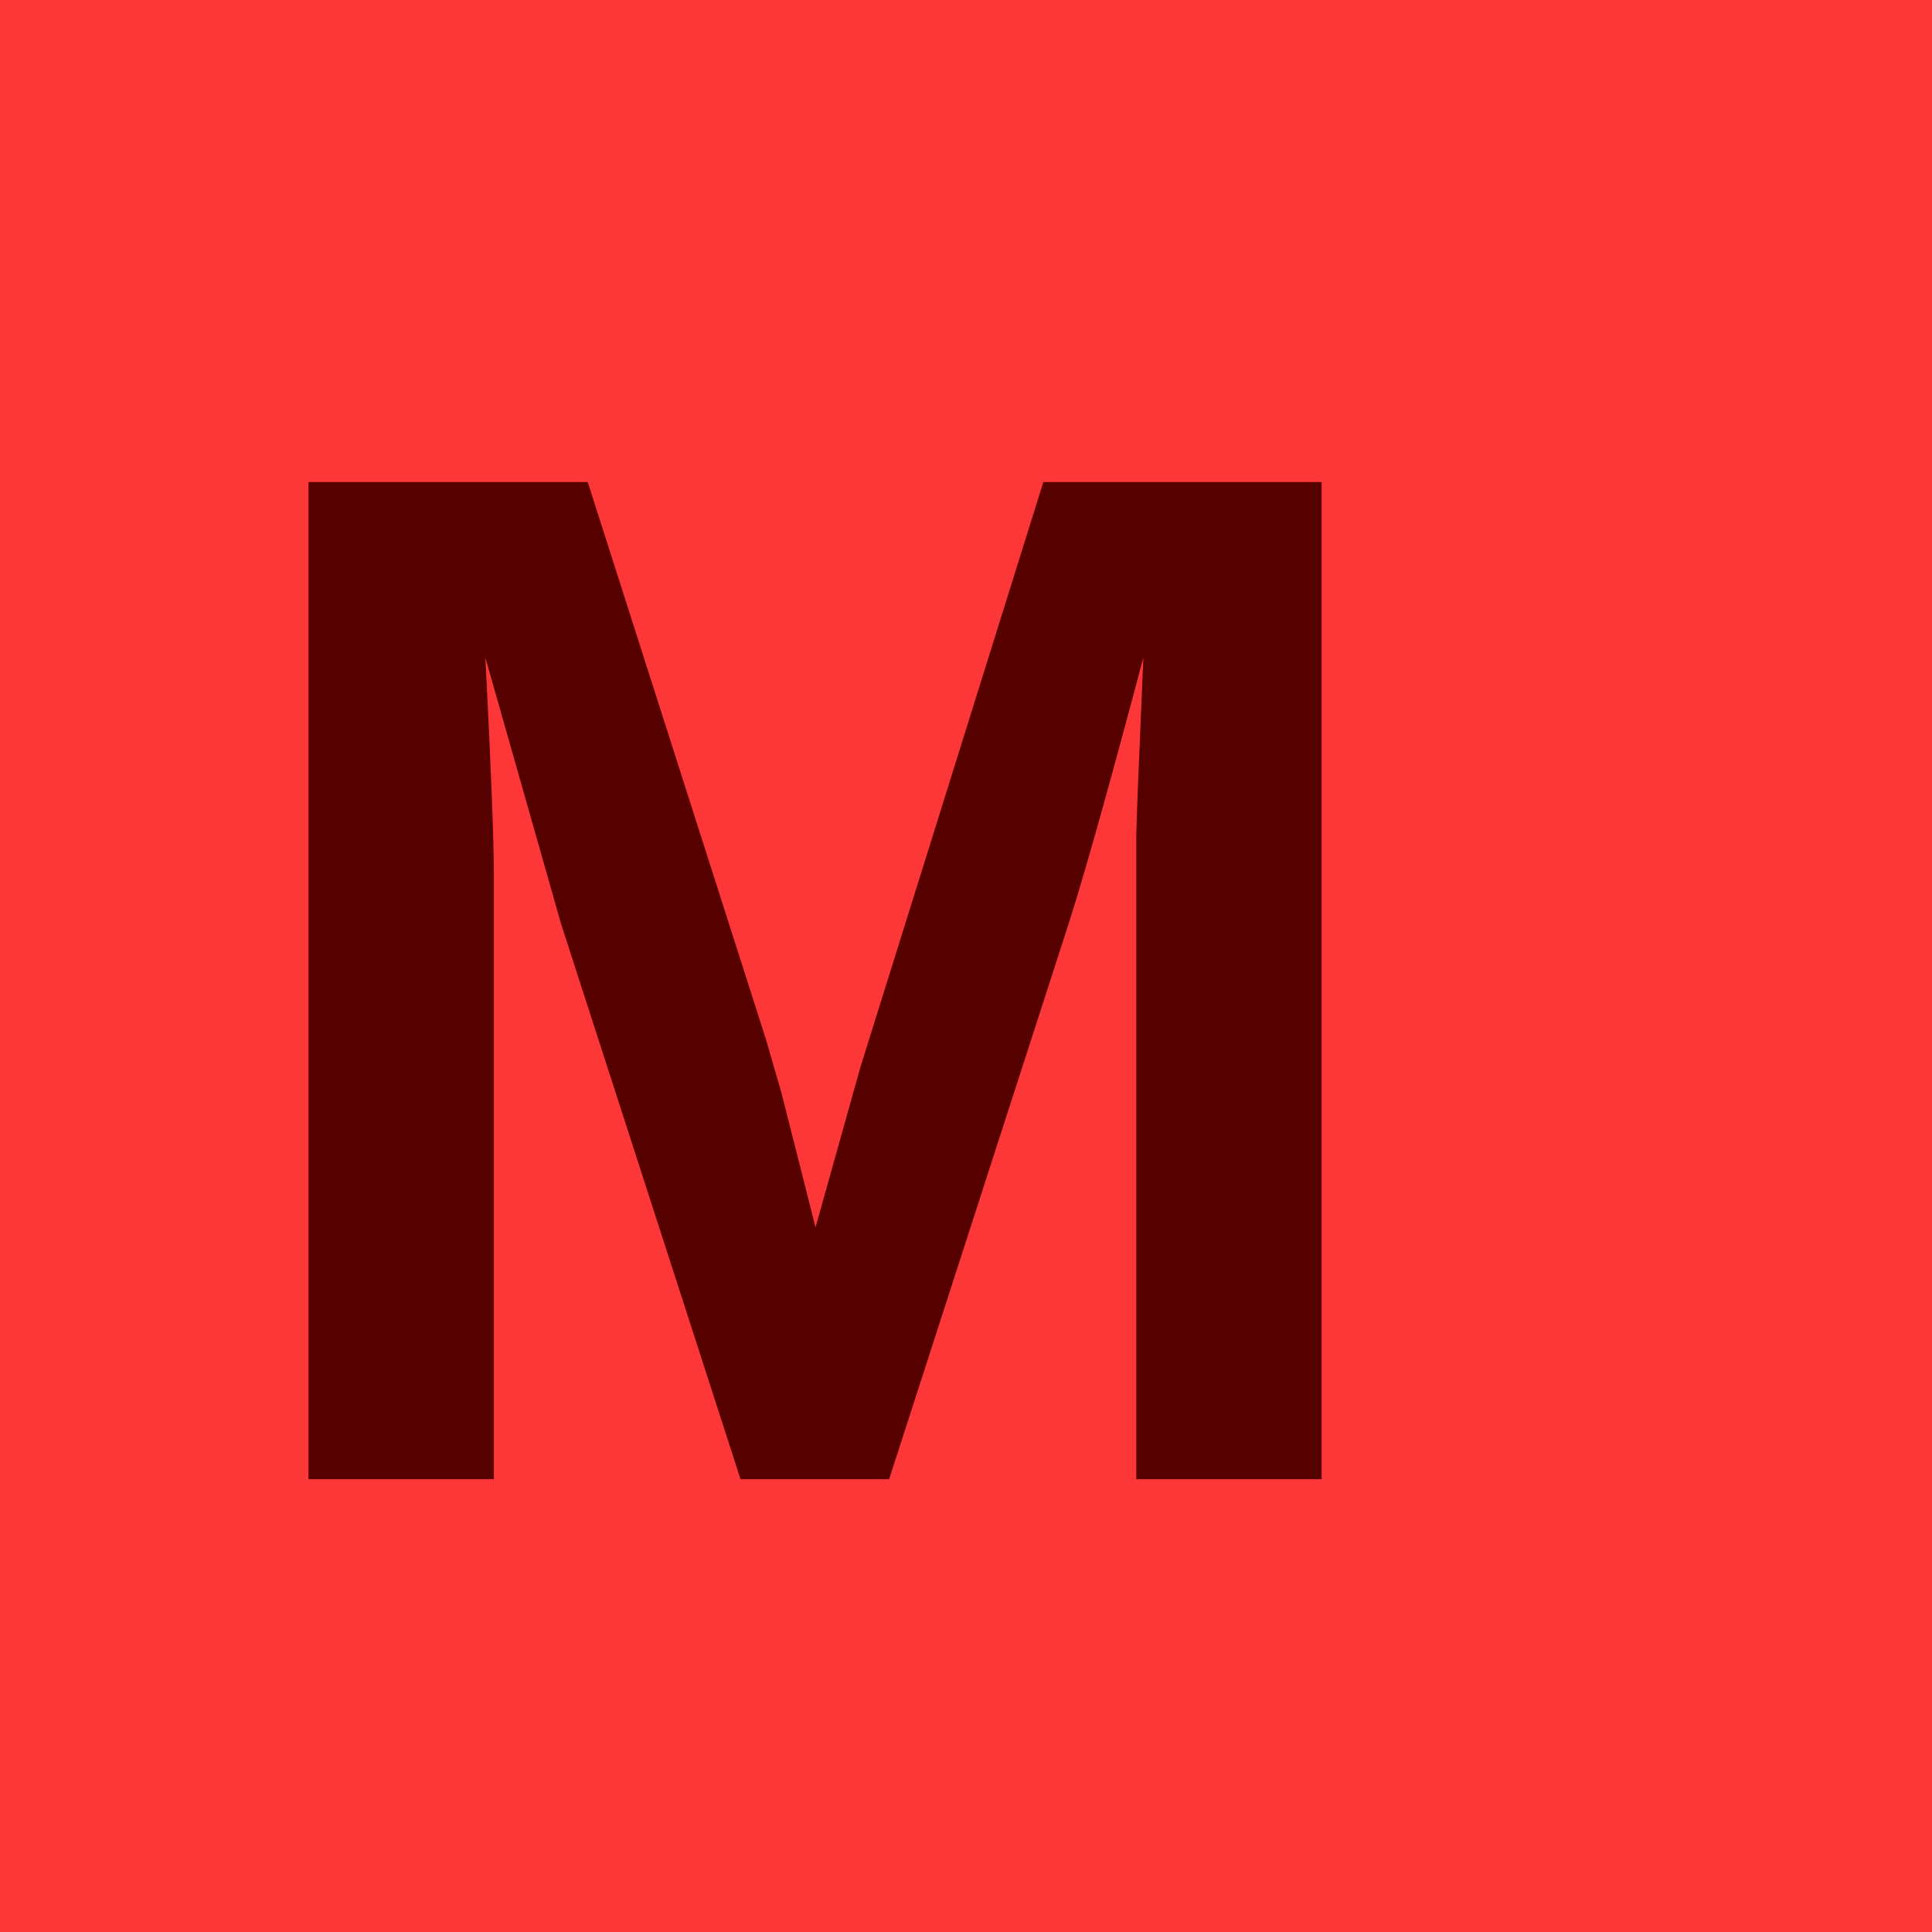
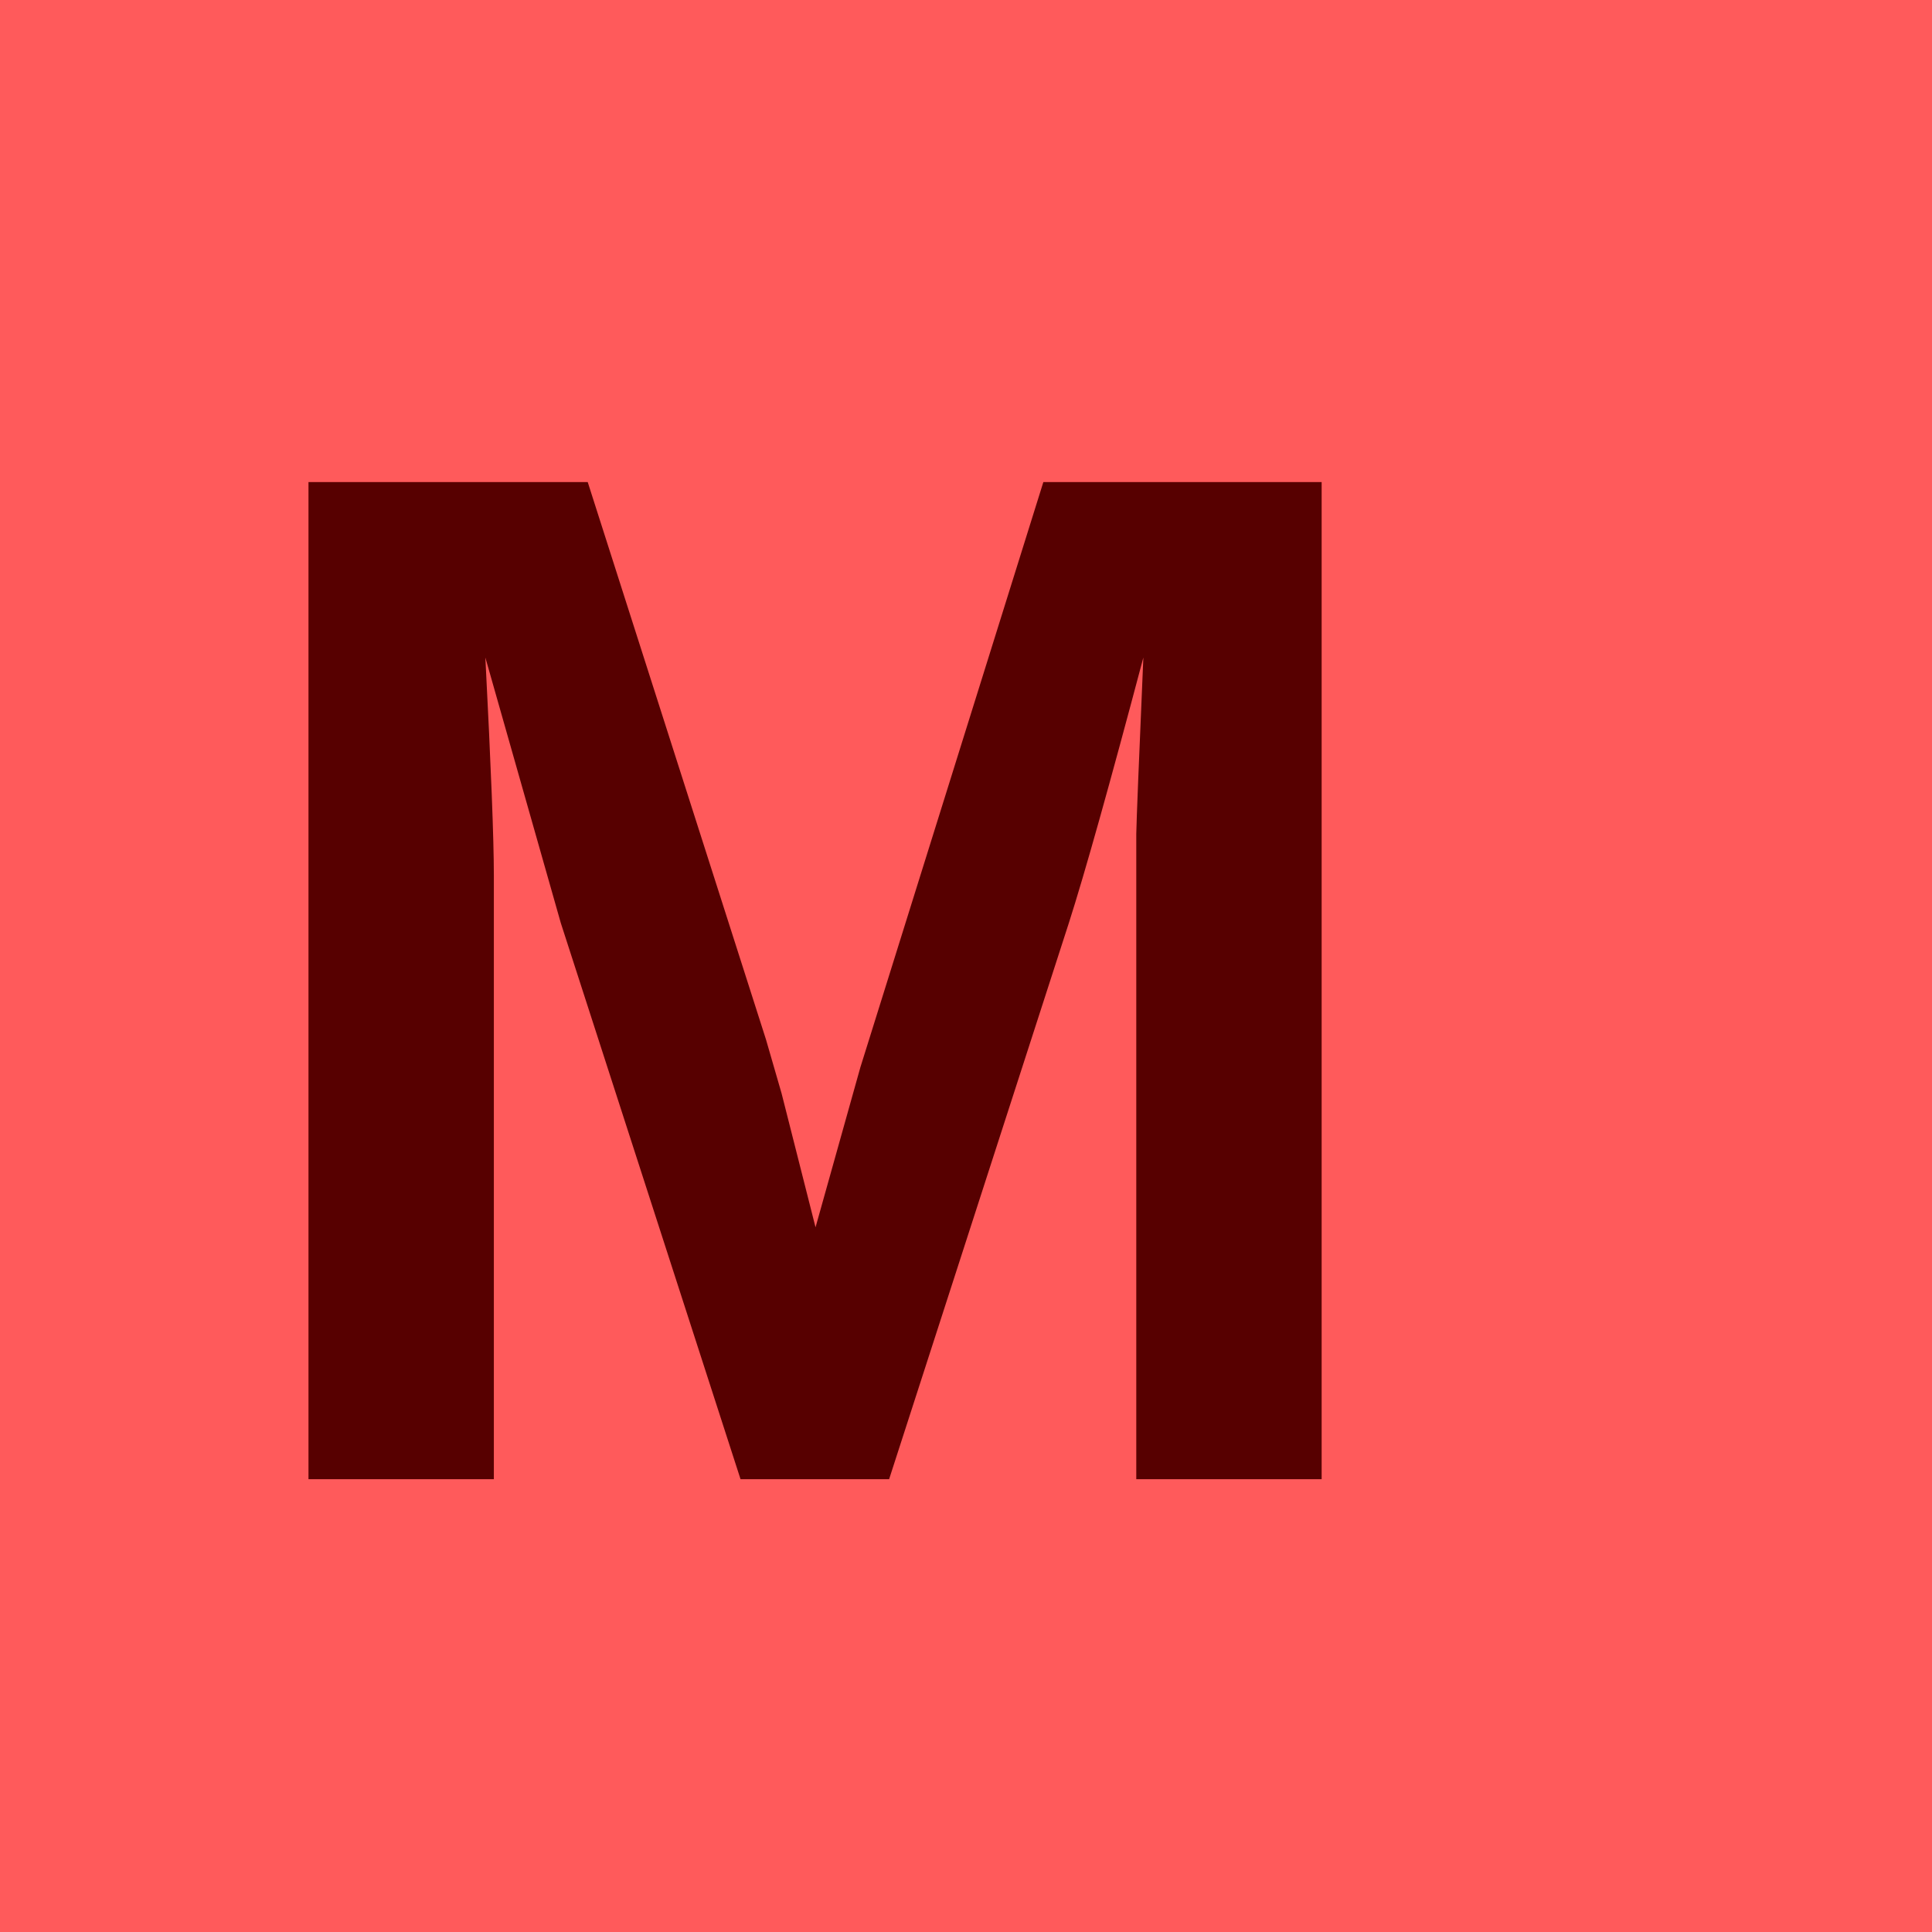
<svg xmlns="http://www.w3.org/2000/svg" viewBox="0 0 64 64">
-   <rect width="64" height="64" fill="#fd3738" />
+   <rect width="64" height="64" fill="#ff5a5b" />
  <text x="7" y="49" font-family="Arial,sans-serif" font-size="48" font-weight="700" fill="#570000">M</text>
</svg>
